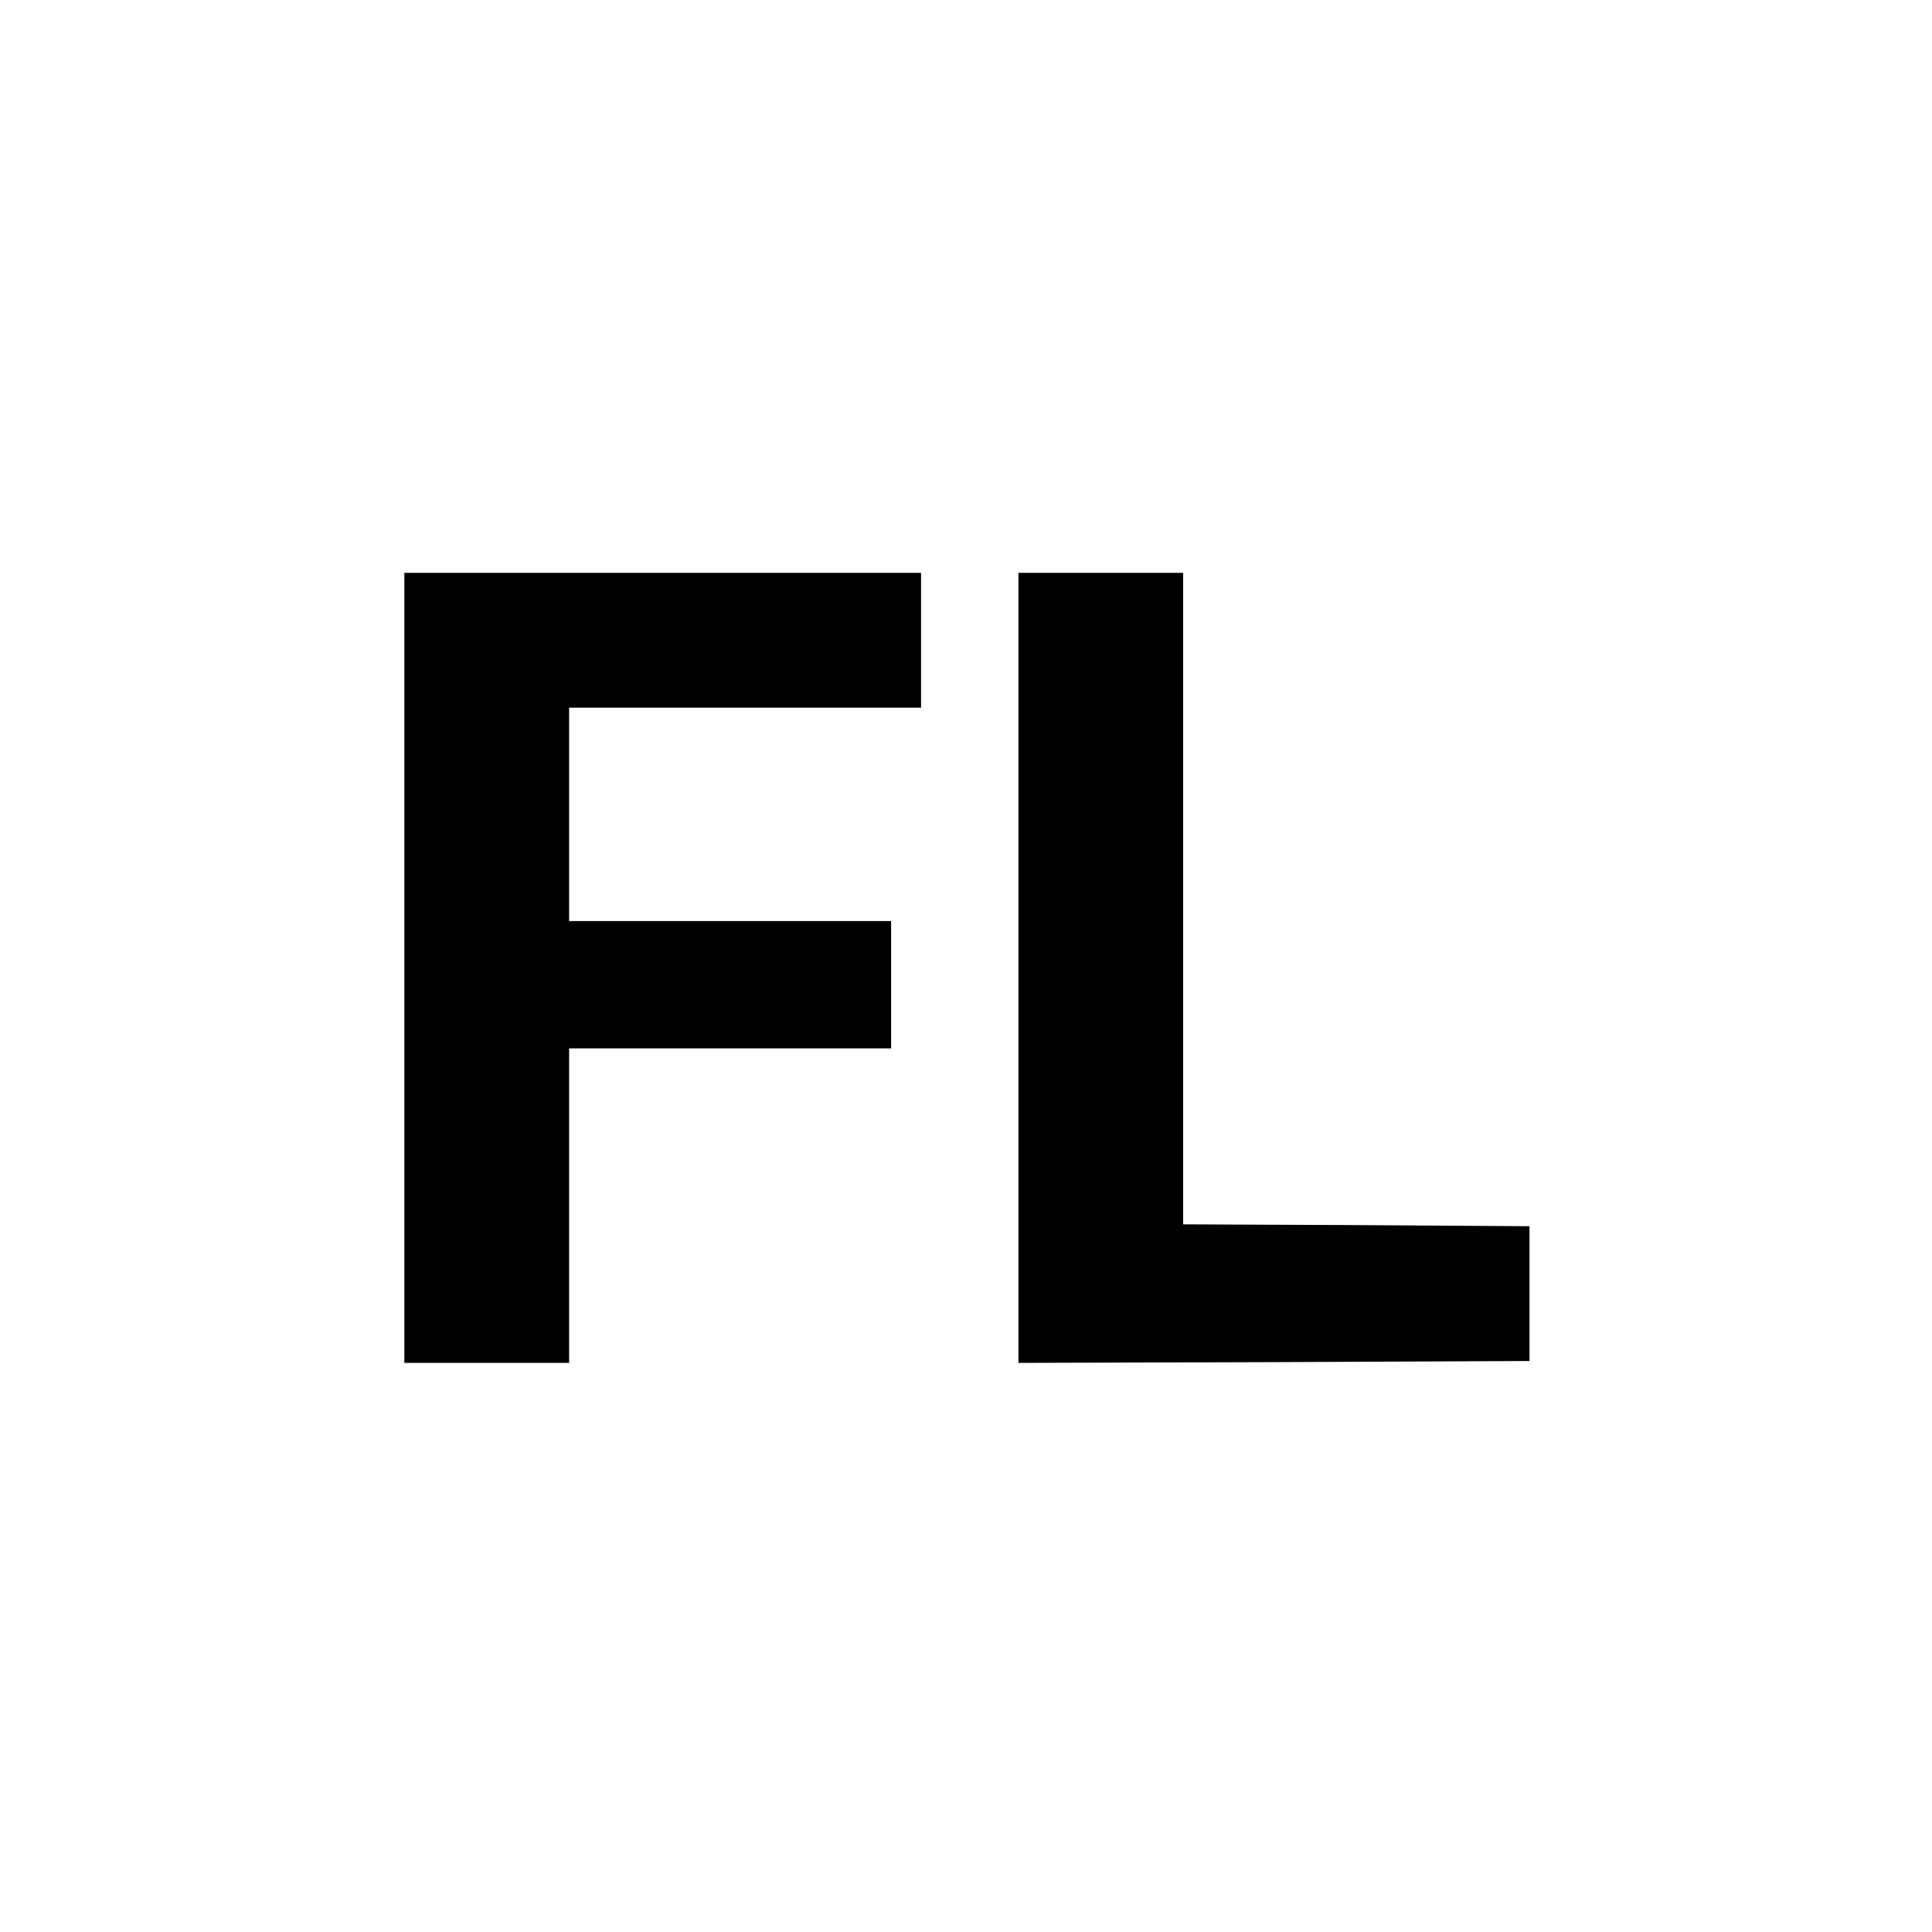
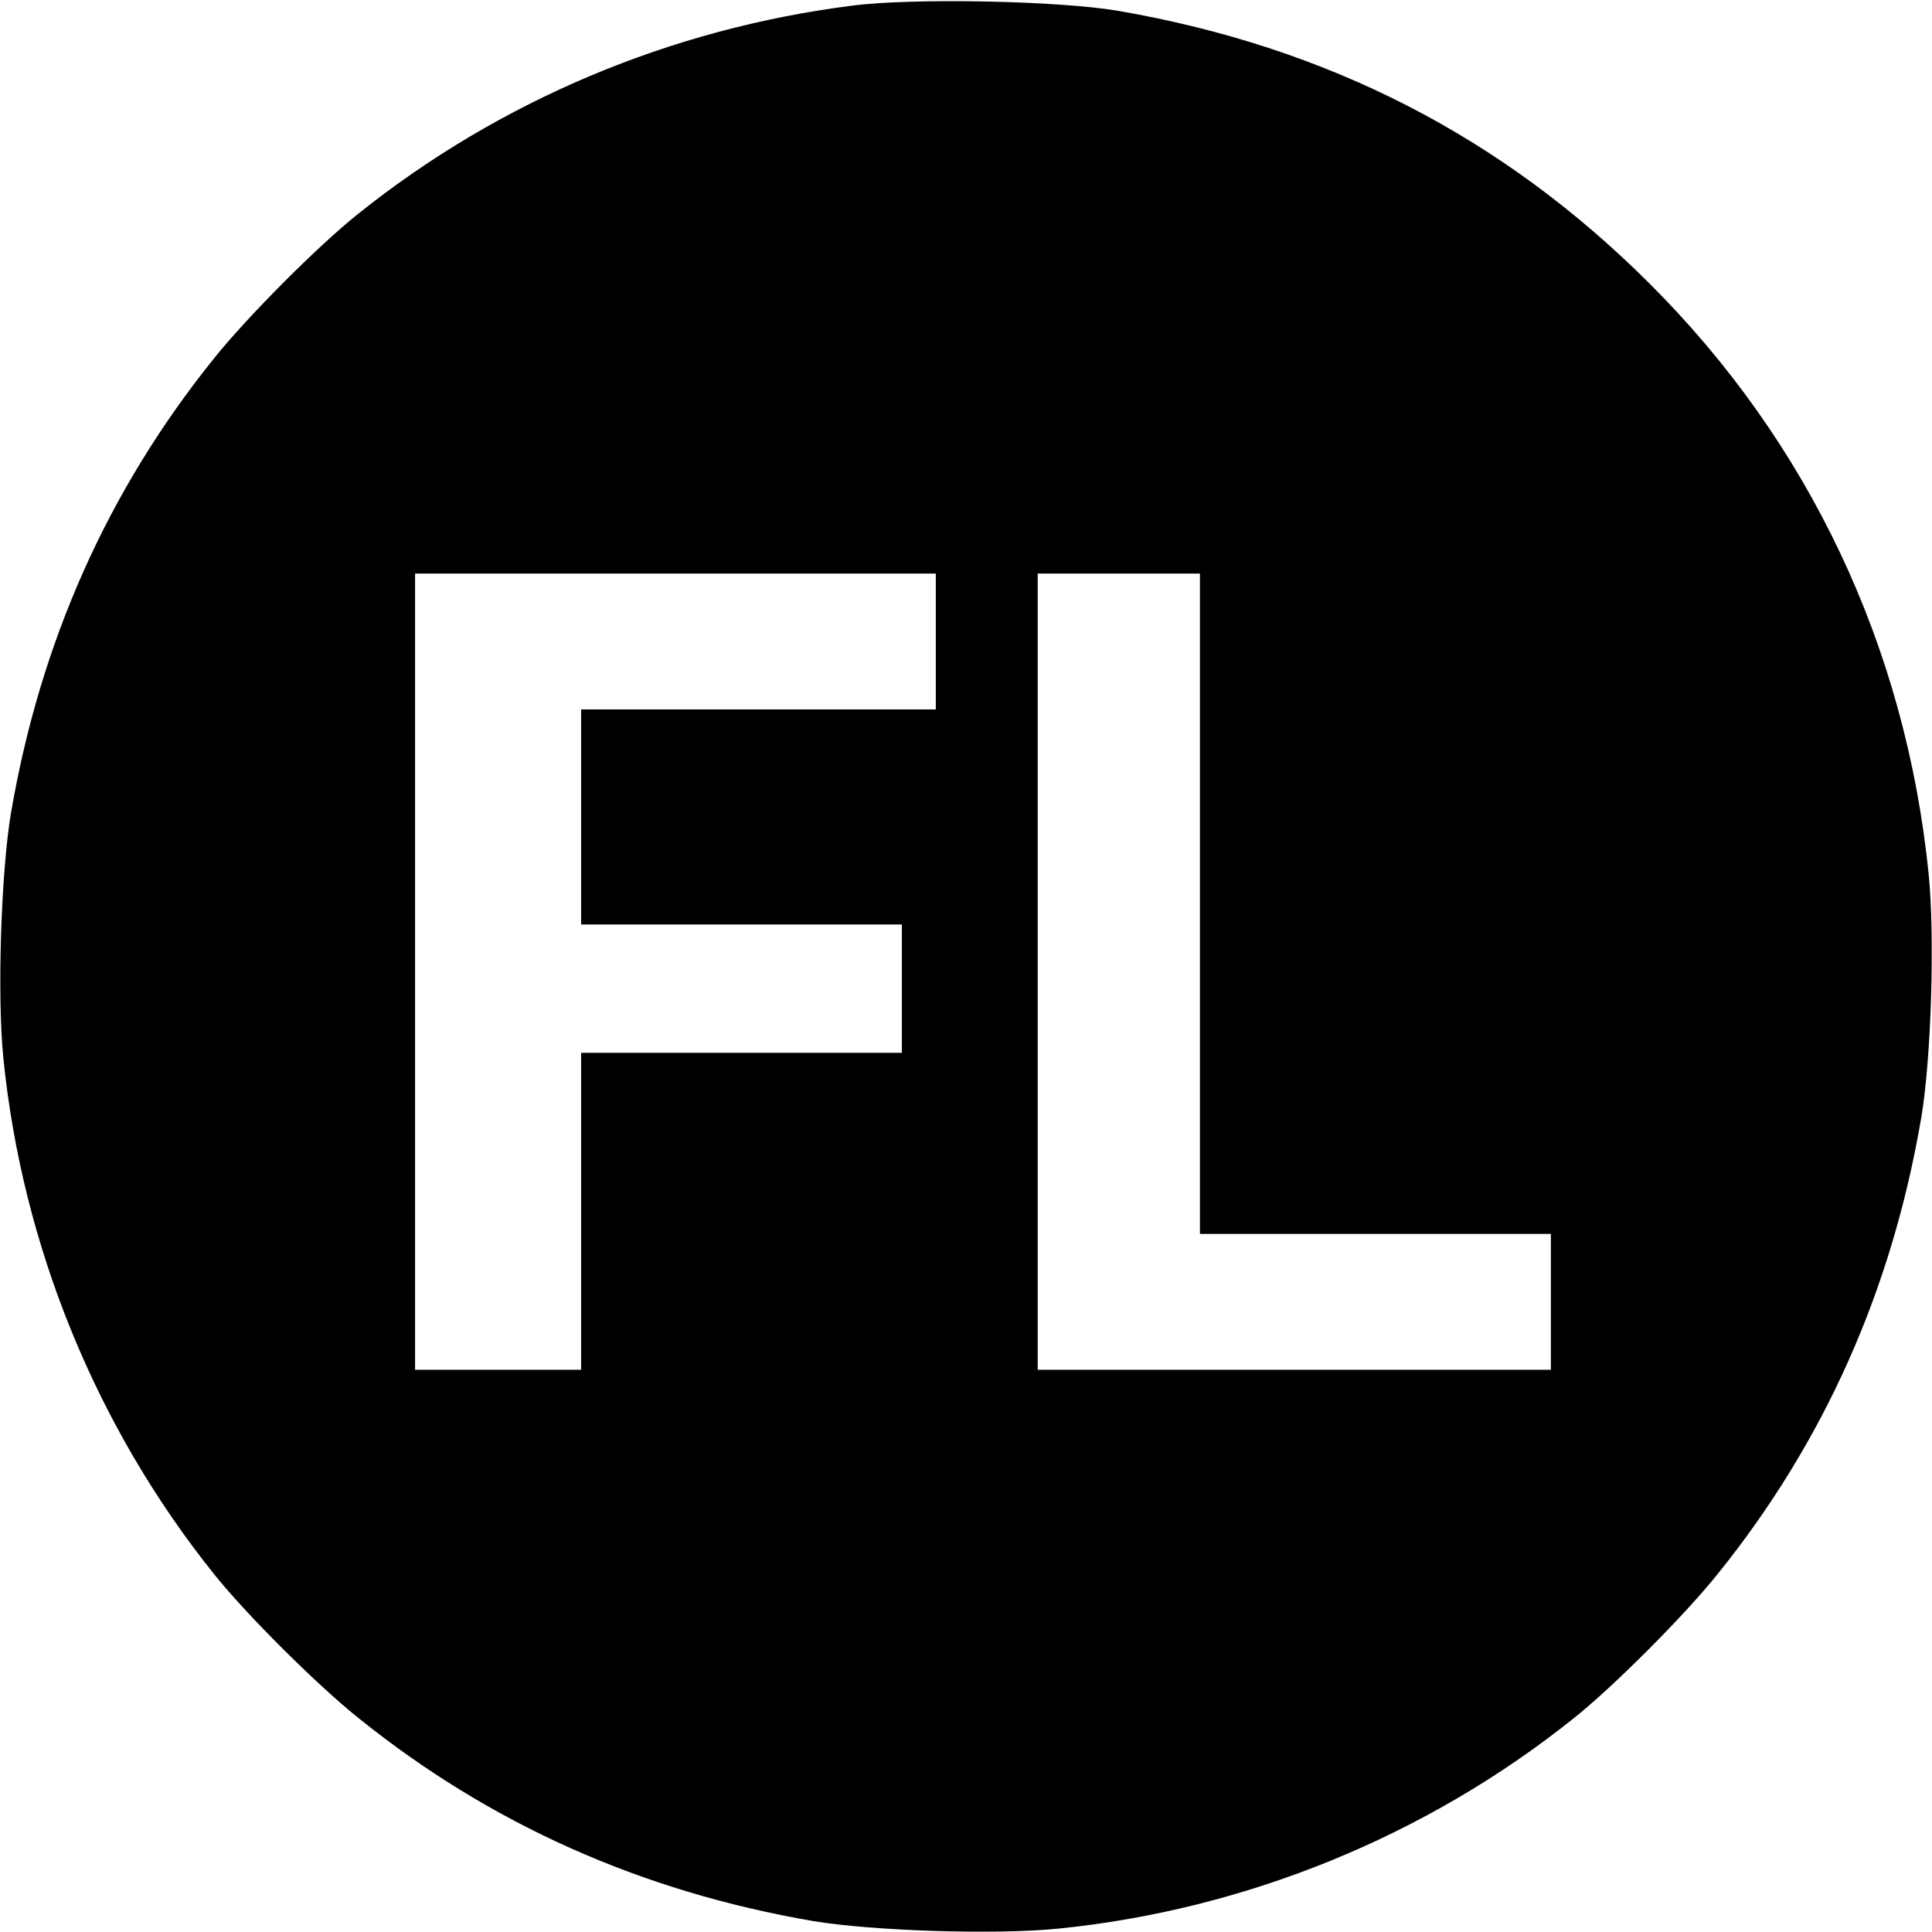
- <svg xmlns="http://www.w3.org/2000/svg" version="1.0" width="516pt" height="516pt" viewBox="0 0 516 516" preserveAspectRatio="xMidYMid meet">
-   <g transform="translate(0,516) scale(0.1,-0.1)" fill="#000000" stroke="none">
-     <path d="M1080 2575 l0 -1055 220 0 220 0 0 420 0 420 430 0 430 0 0 170 0 170 -430 0 -430 0 0 285 0 285 470 0 470 0 0 180 0 180 -690 0 -690 0 0 -1055z" />
-     <path d="M2720 2575 l0 -1055 683 2 682 3 0 180 0 180 -462 3 -463 2 0 870 0 870 -220 0 -220 0 0 -1055z" />
+ <svg xmlns="http://www.w3.org/2000/svg" version="1.0" width="512pt" height="512pt" viewBox="0 0 512 512" preserveAspectRatio="xMidYMid meet">
+   <g transform="translate(0,512) scale(0.1,-0.1)" fill="#000000" stroke="none">
+     <path d="M2258 5105 c-481 -61 -934 -252 -1308 -551 -108 -86 -295 -274 -383 -384 -281 -349 -460 -750 -538 -1205 -26 -155 -37 -483 -20 -650 50 -496 245 -975 557 -1365 86 -108 274 -295 384 -383 349 -281 750 -460 1205 -538 155 -26 483 -37 650 -20 496 50 975 245 1365 557 108 86 295 274 383 384 281 349 460 750 538 1205 27 156 37 483 20 650 -61 601 -317 1143 -741 1565 -389 388 -851 625 -1405 721 -156 27 -546 35 -707 14z m222 -1685 l0 -180 -470 0 -470 0 0 -285 0 -285 425 0 425 0 0 -170 0 -170 -425 0 -425 0 0 -420 0 -420 -220 0 -220 0 0 1055 0 1055 690 0 690 0 0 -180z m700 -695 l0 -875 465 0 465 0 0 -180 0 -180 -680 0 -680 0 0 1055 0 1055 215 0 215 0 0 -875z" />
  </g>
</svg>
